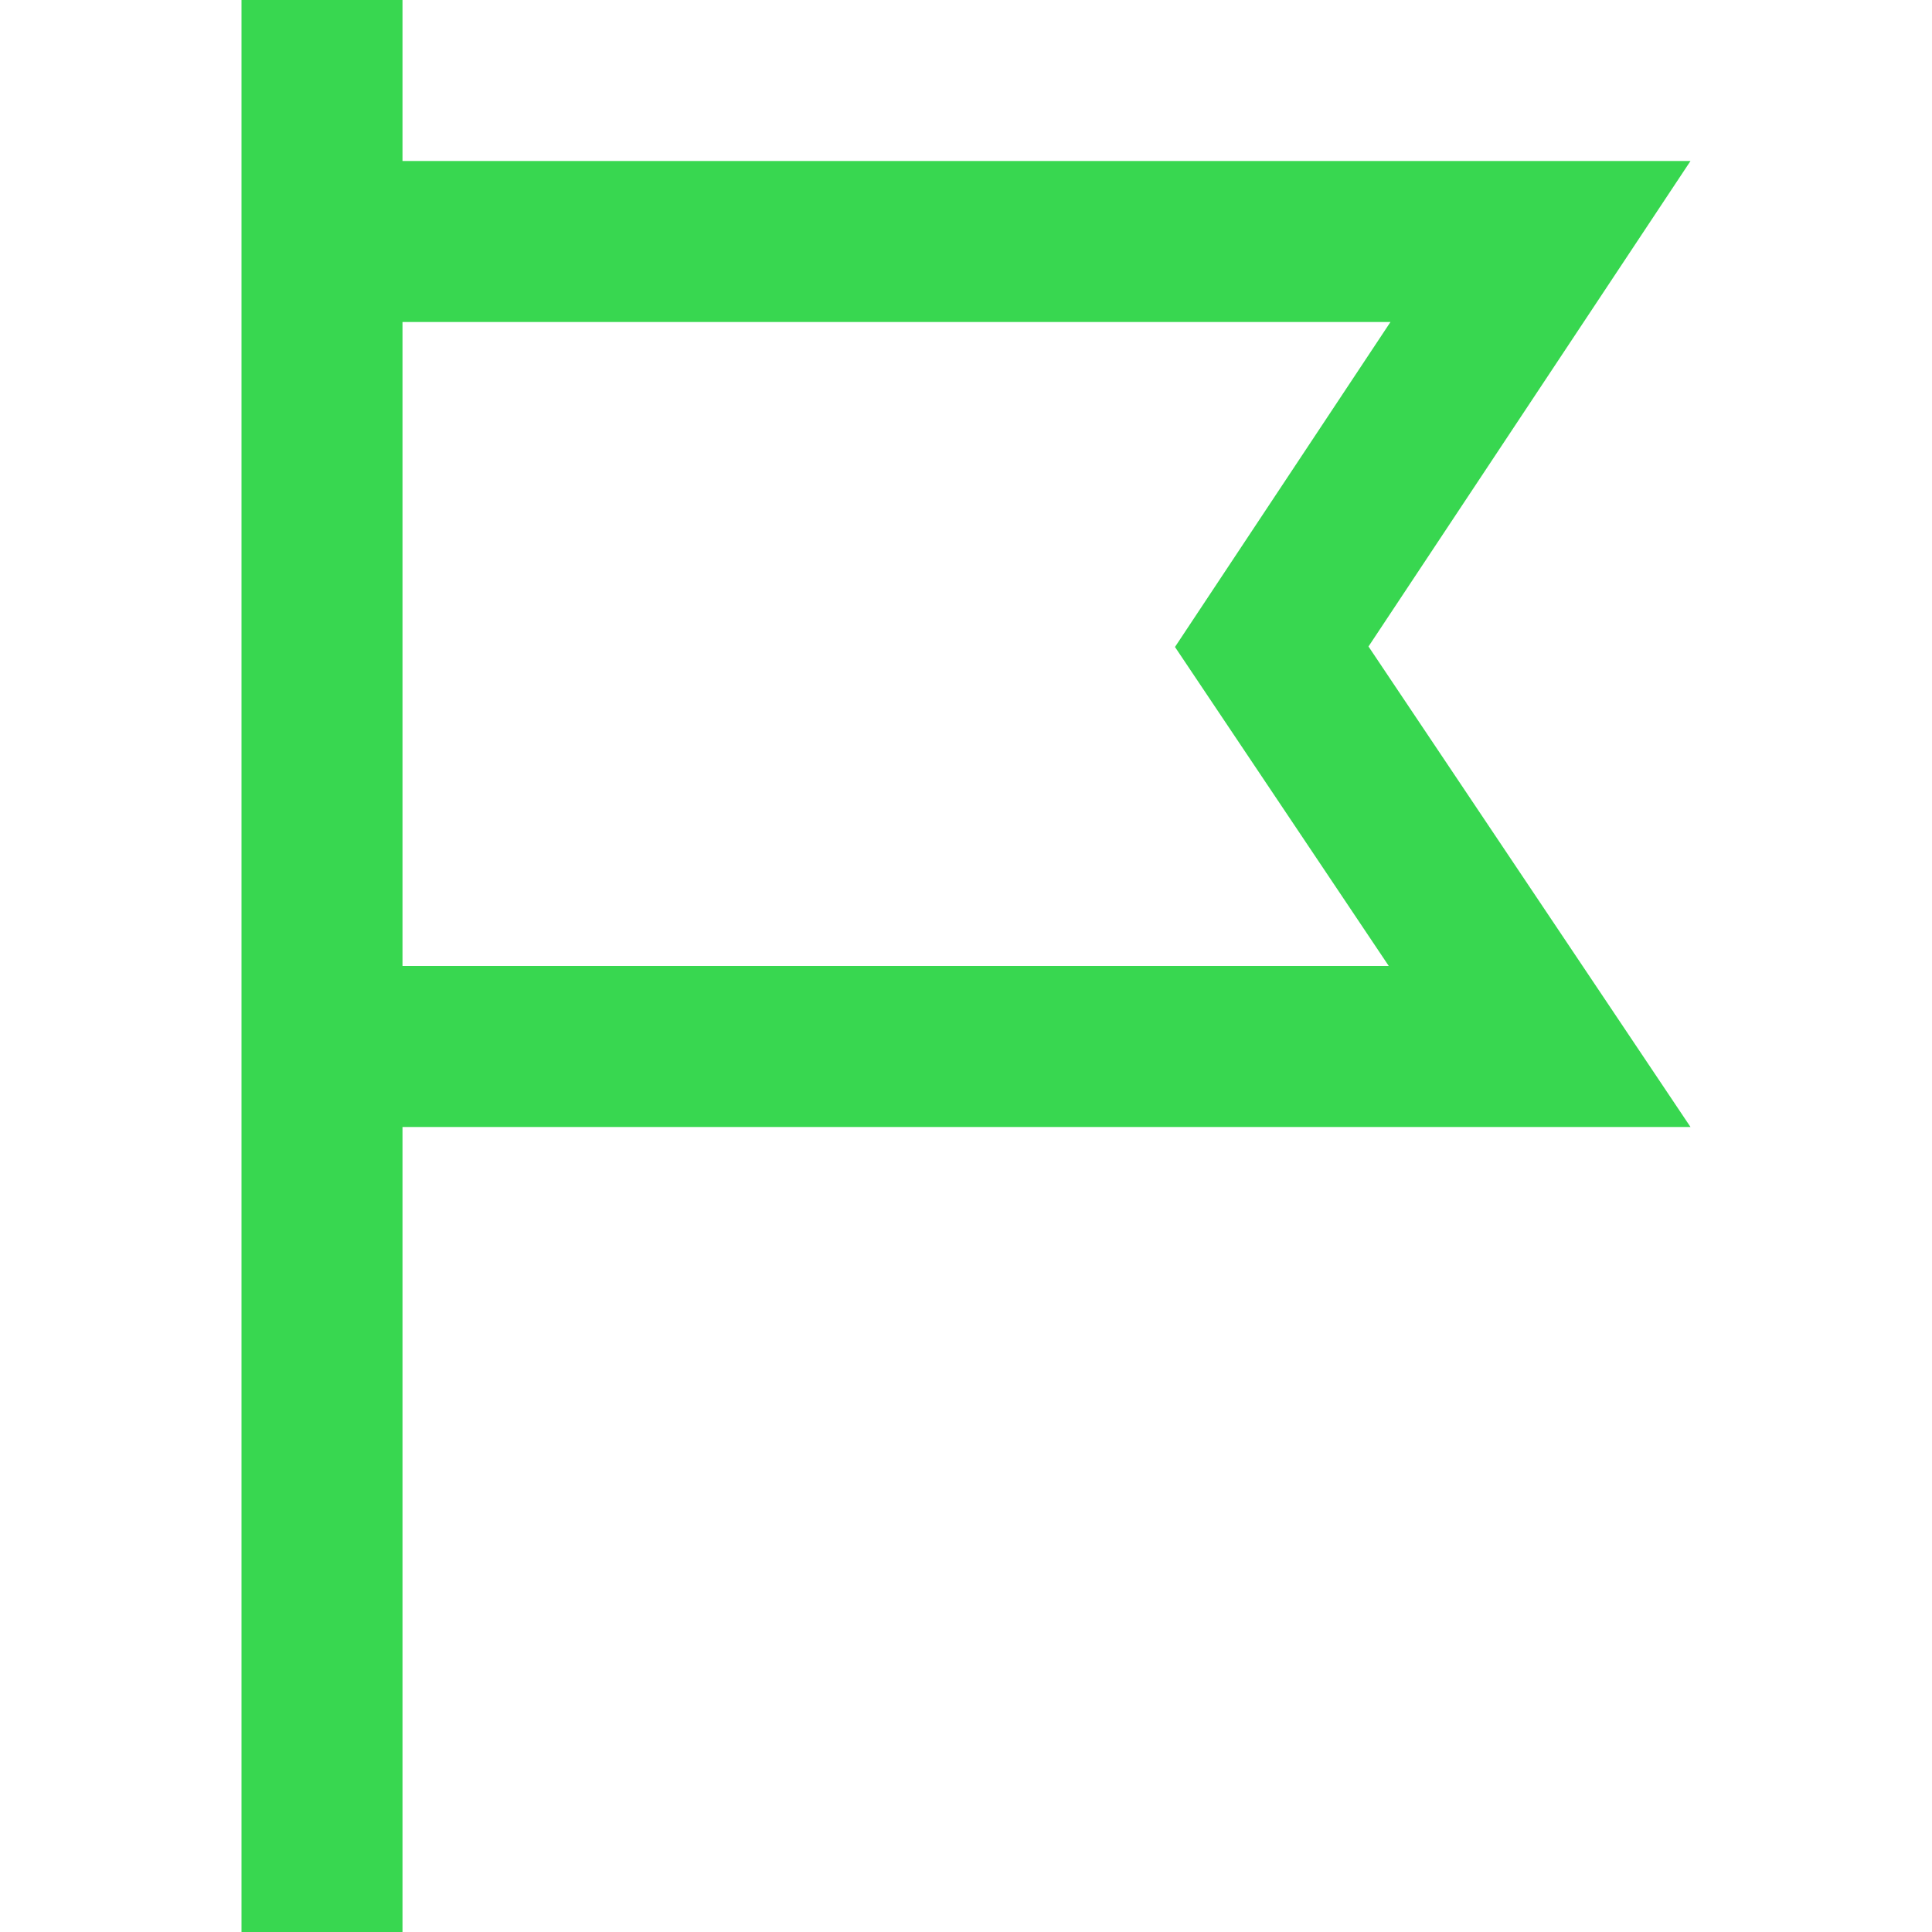
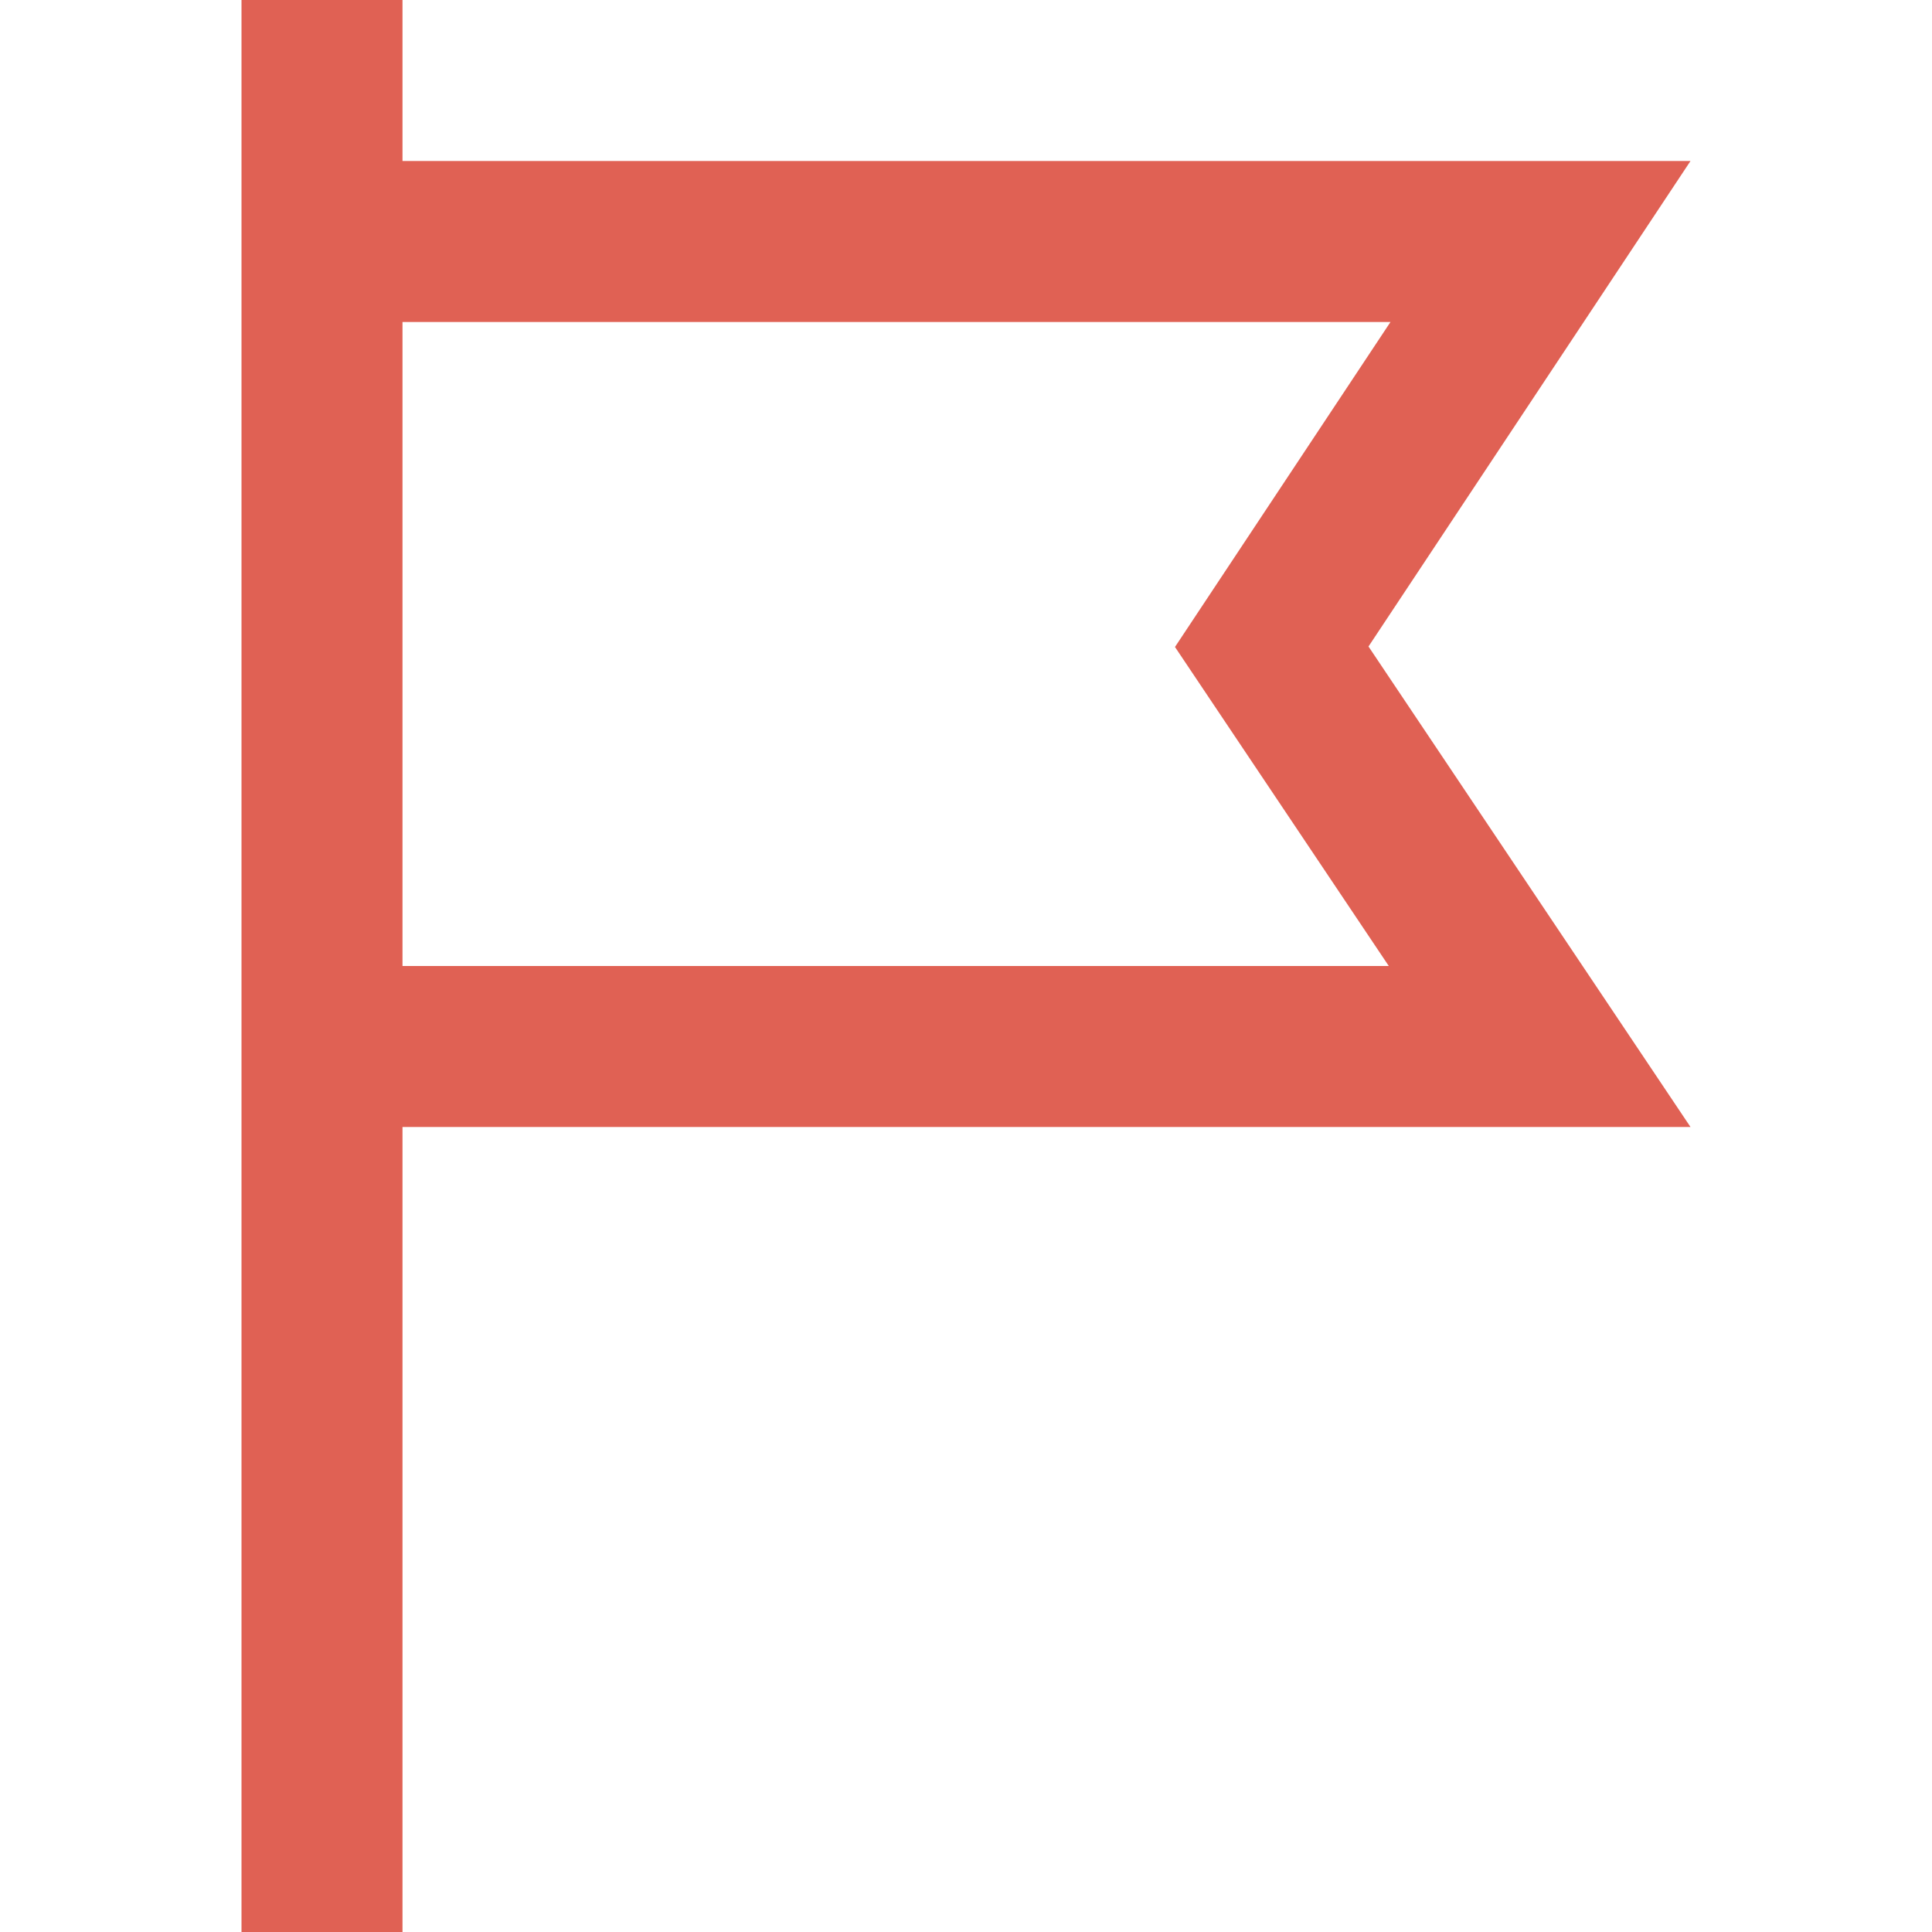
<svg xmlns="http://www.w3.org/2000/svg" width="24" height="24" viewBox="0 0 24 24">
-   <path style="fill:#38d750" d="M17 8.031l4-6.031h-16v-2h-2v24h2v-10h16l-4-5.969zm-12-4.031h12.273l-2.677 4.037 2.656 3.963h-12.252v-8z" />
+   <path style="fill:#e06154" d="M17 8.031l4-6.031h-16v-2h-2v24h2v-10h16l-4-5.969zm-12-4.031h12.273l-2.677 4.037 2.656 3.963h-12.252v-8z" />
</svg>
